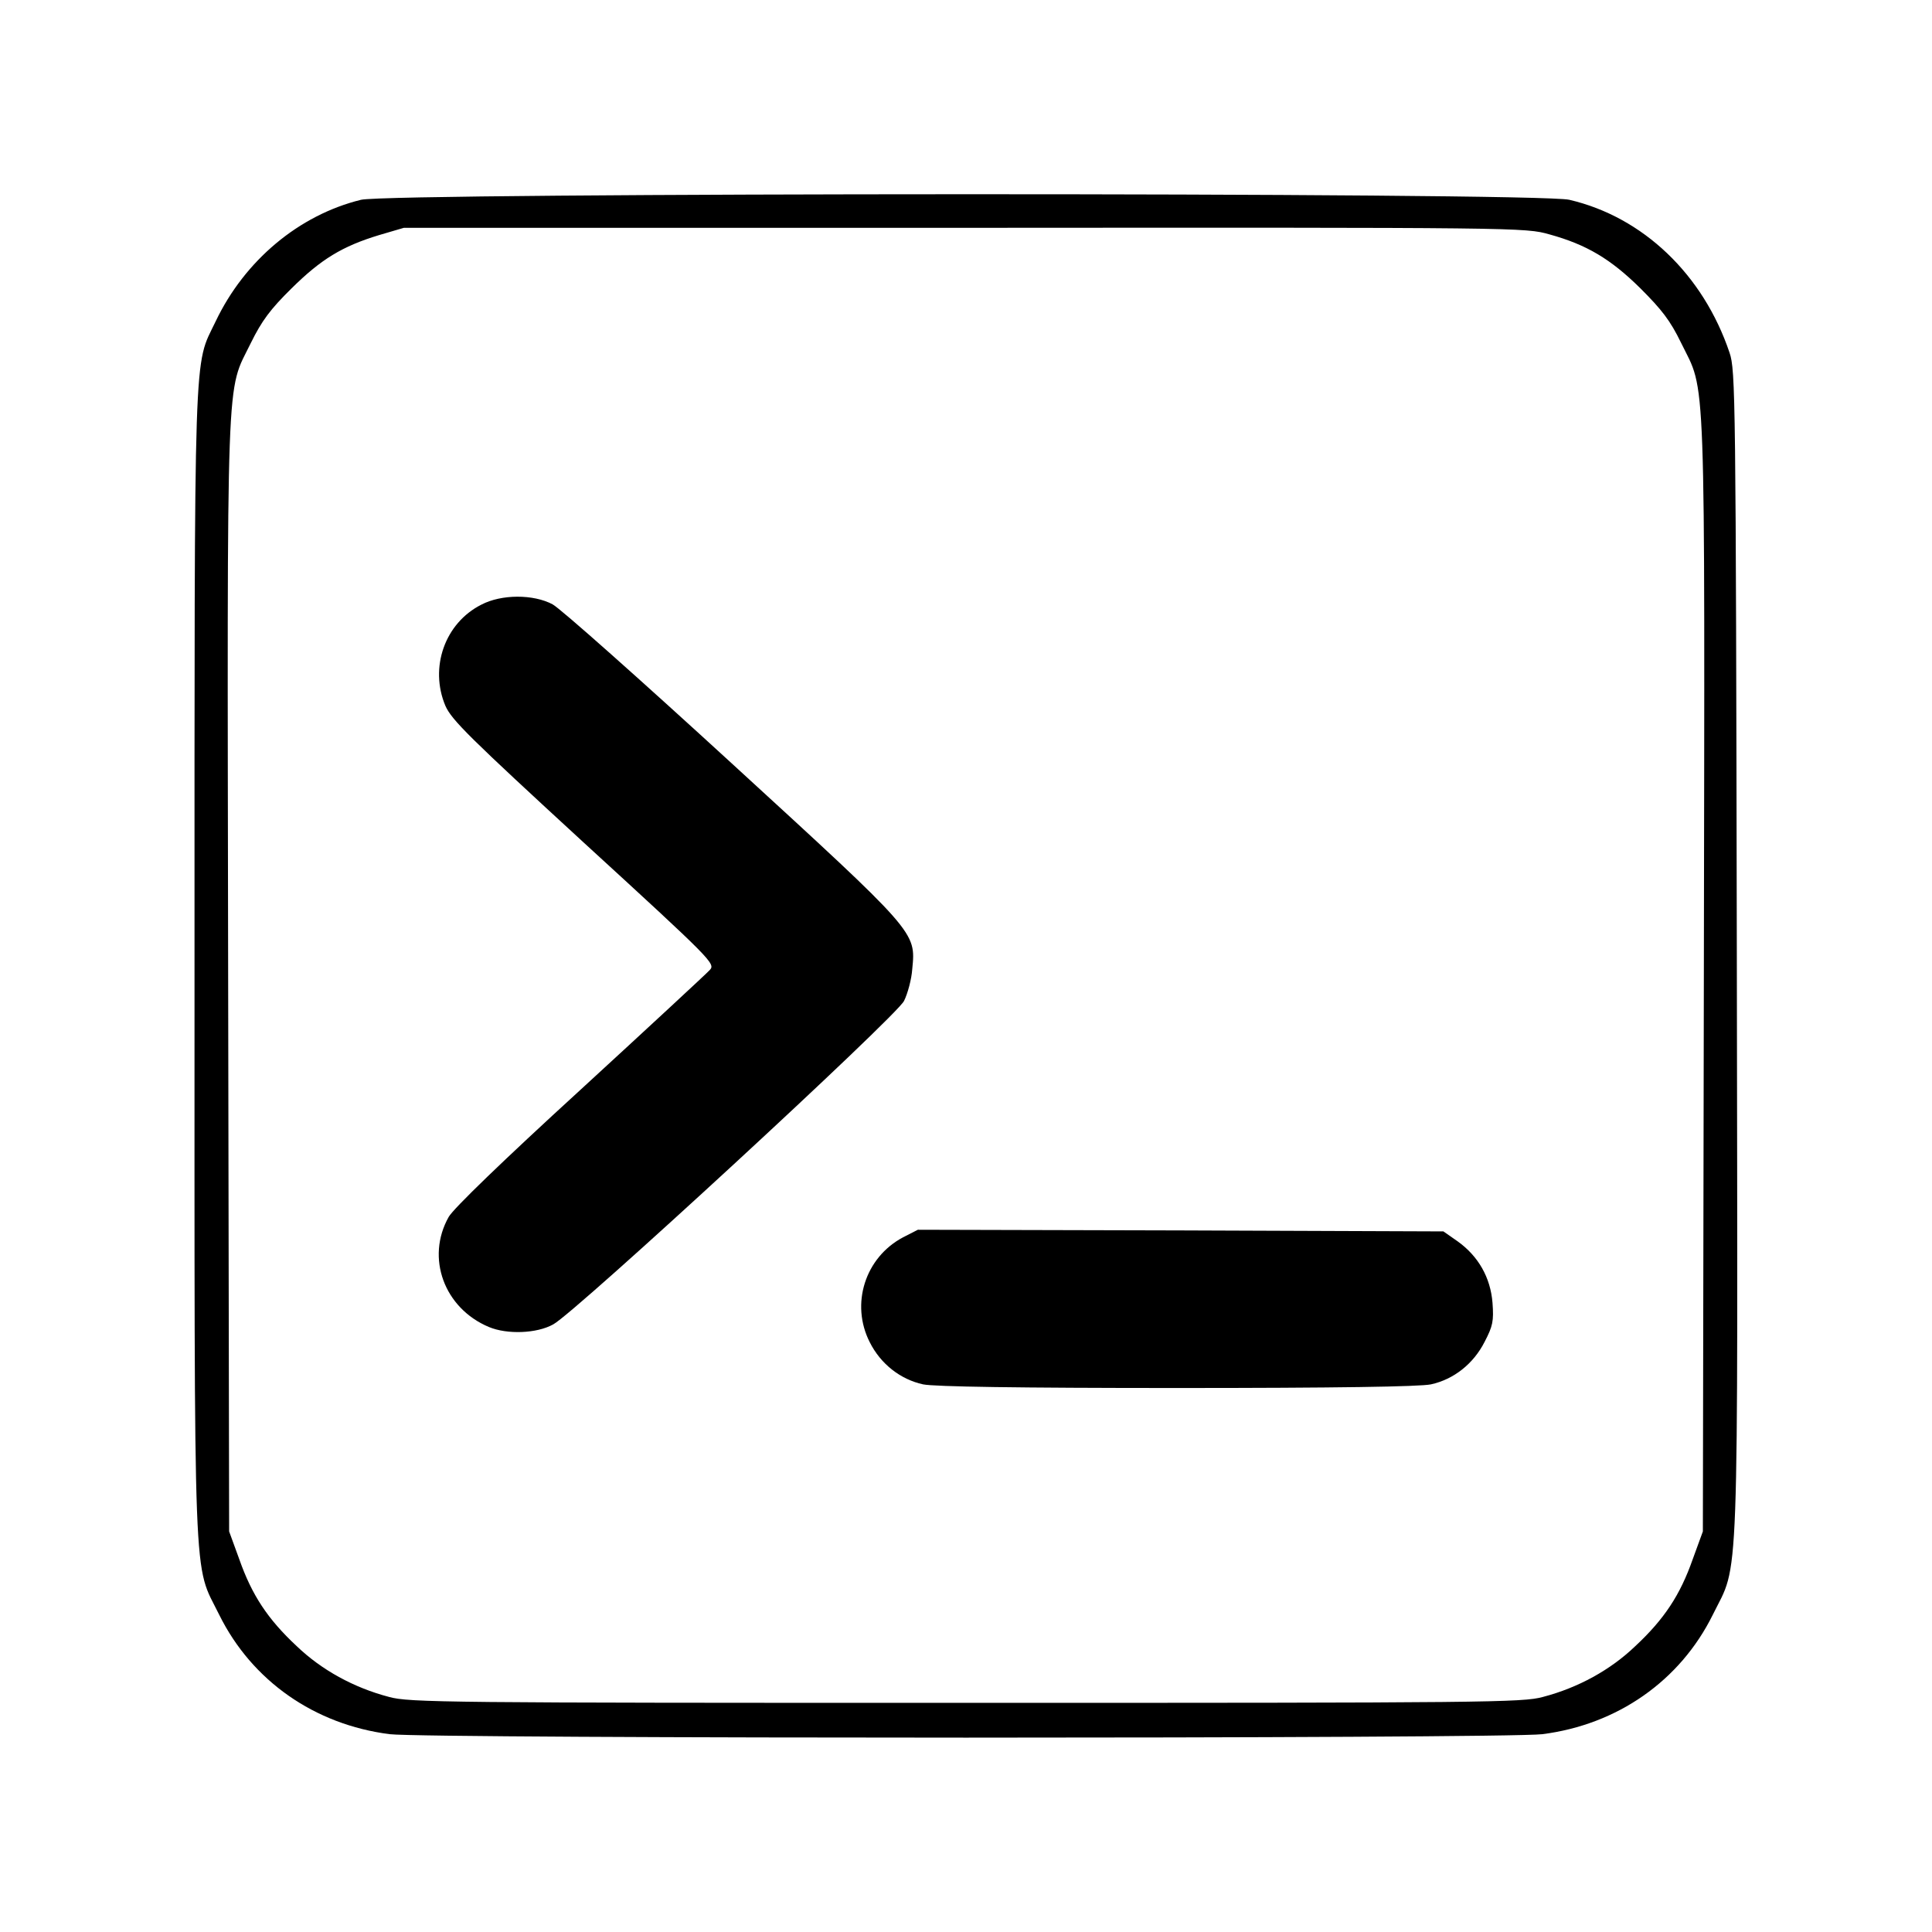
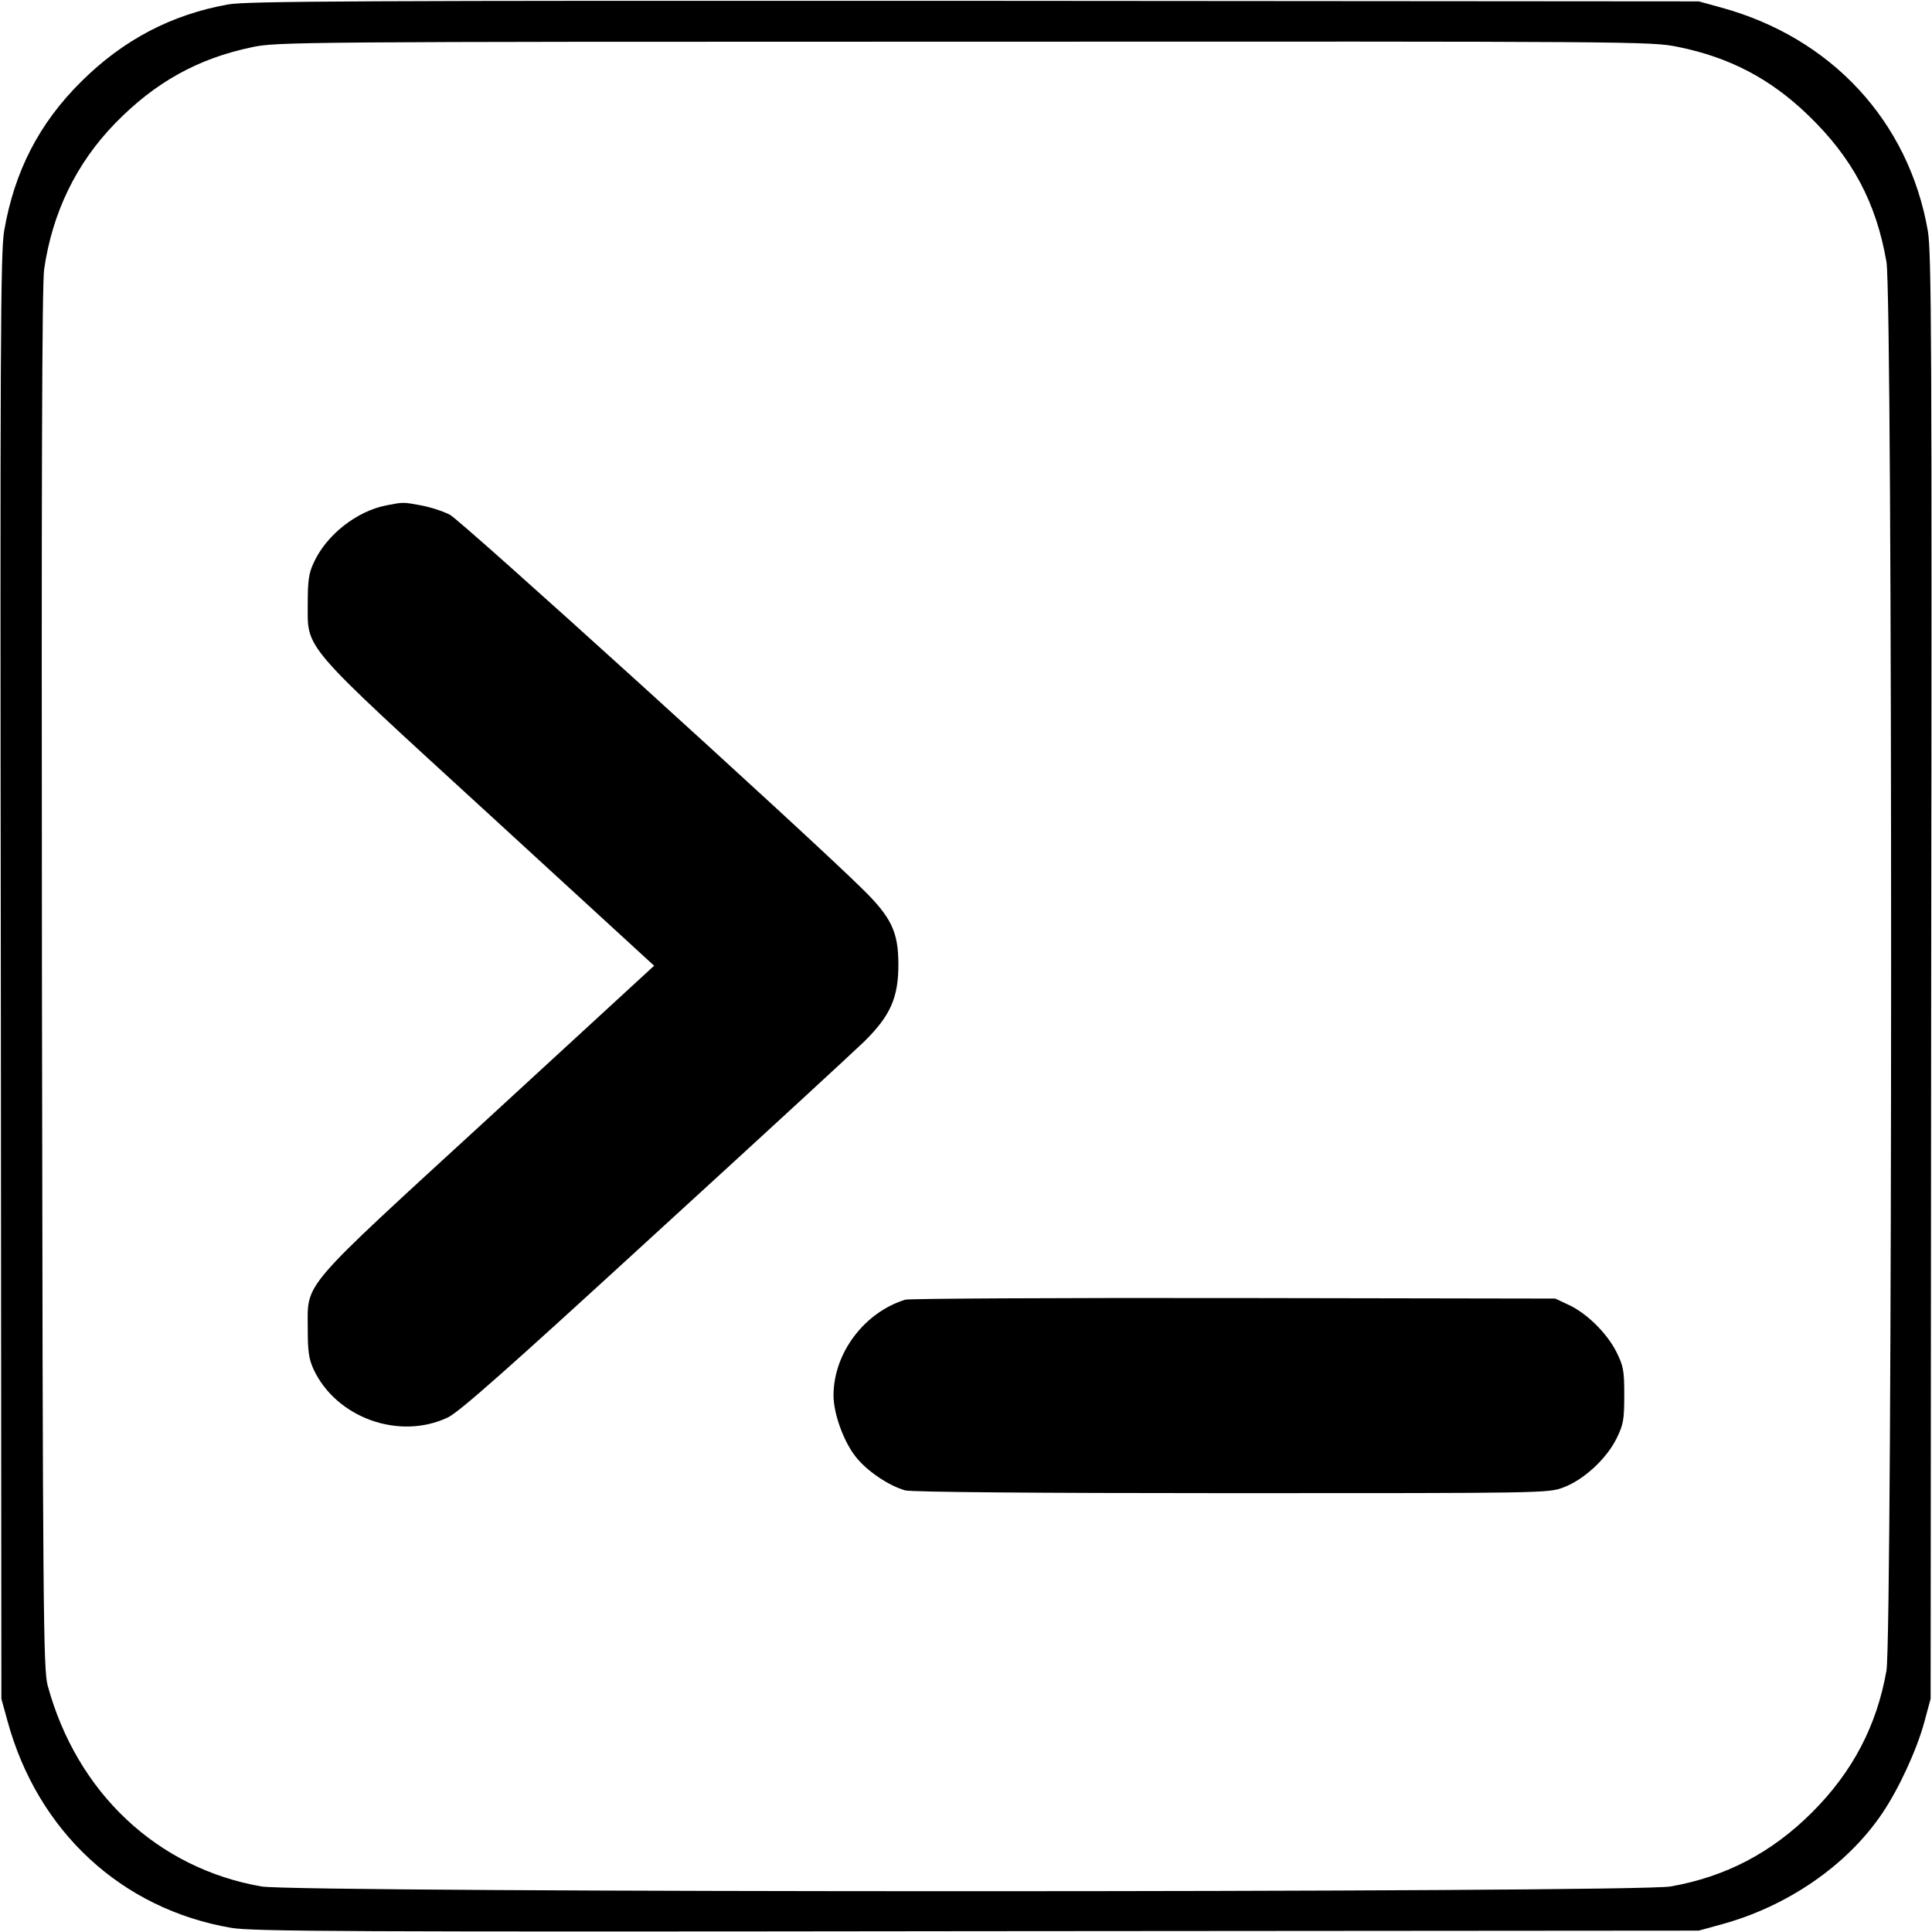
- <svg xmlns="http://www.w3.org/2000/svg" version="1.0" width="586pt" height="586pt" viewBox="0 0 586 586" preserveAspectRatio="xMidYMid meet">
-   <g transform="translate(0,586) scale(0.1,-0.1)" fill="#000000" stroke="none">
-     <path d="M1095 5254 c-188 -46 -353 -184 -441 -369 -67 -140 -64 -31 -64 -1950 0 -1949 -5 -1810 75 -1973 99 -200 289 -333 517 -362 114 -14 3382 -14 3496 0 228 29 418 162 517 362 81 165 76 21 73 2006 -3 1693 -4 1769 -22 1822 -80 238 -263 412 -486 464 -95 23 -3572 22 -3665 0z m3605 -105 c112 -31 185 -74 276 -164 64 -64 90 -97 123 -165 76 -156 72 -32 69 -1918 l-3 -1687 -31 -85 c-38 -108 -86 -181 -174 -263 -75 -72 -173 -126 -280 -154 -61 -17 -173 -18 -1750 -18 -1577 0 -1689 1 -1750 18 -107 28 -205 82 -280 154 -88 82 -136 155 -174 263 l-31 85 -3 1687 c-3 1886 -7 1762 69 1918 33 67 59 102 123 165 90 89 154 128 266 162 l75 22 1700 0 c1690 1 1701 1 1775 -20z" />
-     <path d="M1460 4026 c-111 -56 -158 -191 -109 -307 19 -43 74 -97 421 -416 391 -358 398 -366 381 -385 -10 -11 -187 -175 -394 -365 -233 -213 -384 -359 -398 -384 -70 -124 -14 -277 122 -334 55 -23 145 -20 195 8 66 35 1040 933 1064 981 11 22 23 66 25 97 11 113 15 108 -548 624 -276 253 -520 470 -543 482 -58 31 -155 31 -216 -1z" />
-     <path d="M2739 2107 c-115 -61 -160 -202 -101 -318 33 -66 93 -113 162 -128 34 -7 288 -11 770 -11 482 0 736 4 770 11 69 15 129 62 163 129 25 48 28 63 24 118 -6 77 -43 142 -106 187 l-43 30 -797 3 -797 2 -45 -23z" />
+ <svg xmlns="http://www.w3.org/2000/svg" version="1.0" width="700pt" height="700pt" viewBox="0 0 700 700" preserveAspectRatio="xMidYMid meet">
+   <g transform="translate(0,700) scale(0.1,-0.1)" fill="#000000" stroke="none">
+     <path d="M827 6984 c-207 -37 -381 -129 -532 -279 -153 -151 -243 -326 -280 -542 -13 -78 -15 -397 -12 -2703 l2 -2615 22 -80 c109 -400 413 -682 811 -750 77 -13 406 -15 2702 -12 l2615 2 80 22 c240 65 457 214 584 402 60 88 126 231 153 331 l23 85 2 2615 c3 2306 1 2625 -12 2703 -69 398 -350 701 -750 810 l-80 22 -2625 2 c-2221 1 -2637 -1 -2703 -13z m5253 -154 c187 -38 334 -115 471 -247 160 -154 247 -317 284 -532 23 -127 22 -4976 0 -5104 -35 -199 -122 -366 -269 -513 -147 -147 -314 -234 -513 -269 -129 -23 -4977 -23 -5106 0 -377 66 -668 339 -774 727 -16 59 -18 237 -21 2558 -2 1821 0 2517 8 2575 30 205 116 383 257 528 145 149 300 235 496 276 90 19 157 20 2580 20 2449 1 2490 1 2587 -19z" />
+     <path d="M1400 5169 c-108 -21 -217 -107 -263 -207 -18 -38 -22 -65 -22 -147 0 -171 -30 -136 662 -770 l593 -544 -597 -549 c-693 -636 -658 -594 -658 -767 0 -81 4 -109 21 -146 82 -176 310 -258 486 -175 41 19 218 176 748 662 382 349 725 665 762 701 94 93 123 158 123 278 0 119 -25 171 -132 276 -218 214 -1453 1334 -1493 1354 -25 13 -72 28 -105 34 -65 12 -63 12 -125 0z" />
+     <path d="M3280 2291 c-149 -46 -260 -194 -260 -347 0 -64 35 -163 78 -219 39 -52 121 -108 182 -125 22 -6 467 -10 1182 -10 1136 0 1148 0 1203 21 73 27 156 104 192 177 25 51 28 68 28 157 0 91 -3 105 -29 158 -35 68 -108 140 -174 170 l-47 22 -1165 2 c-641 1 -1176 -2 -1190 -6z" />
  </g>
</svg>
